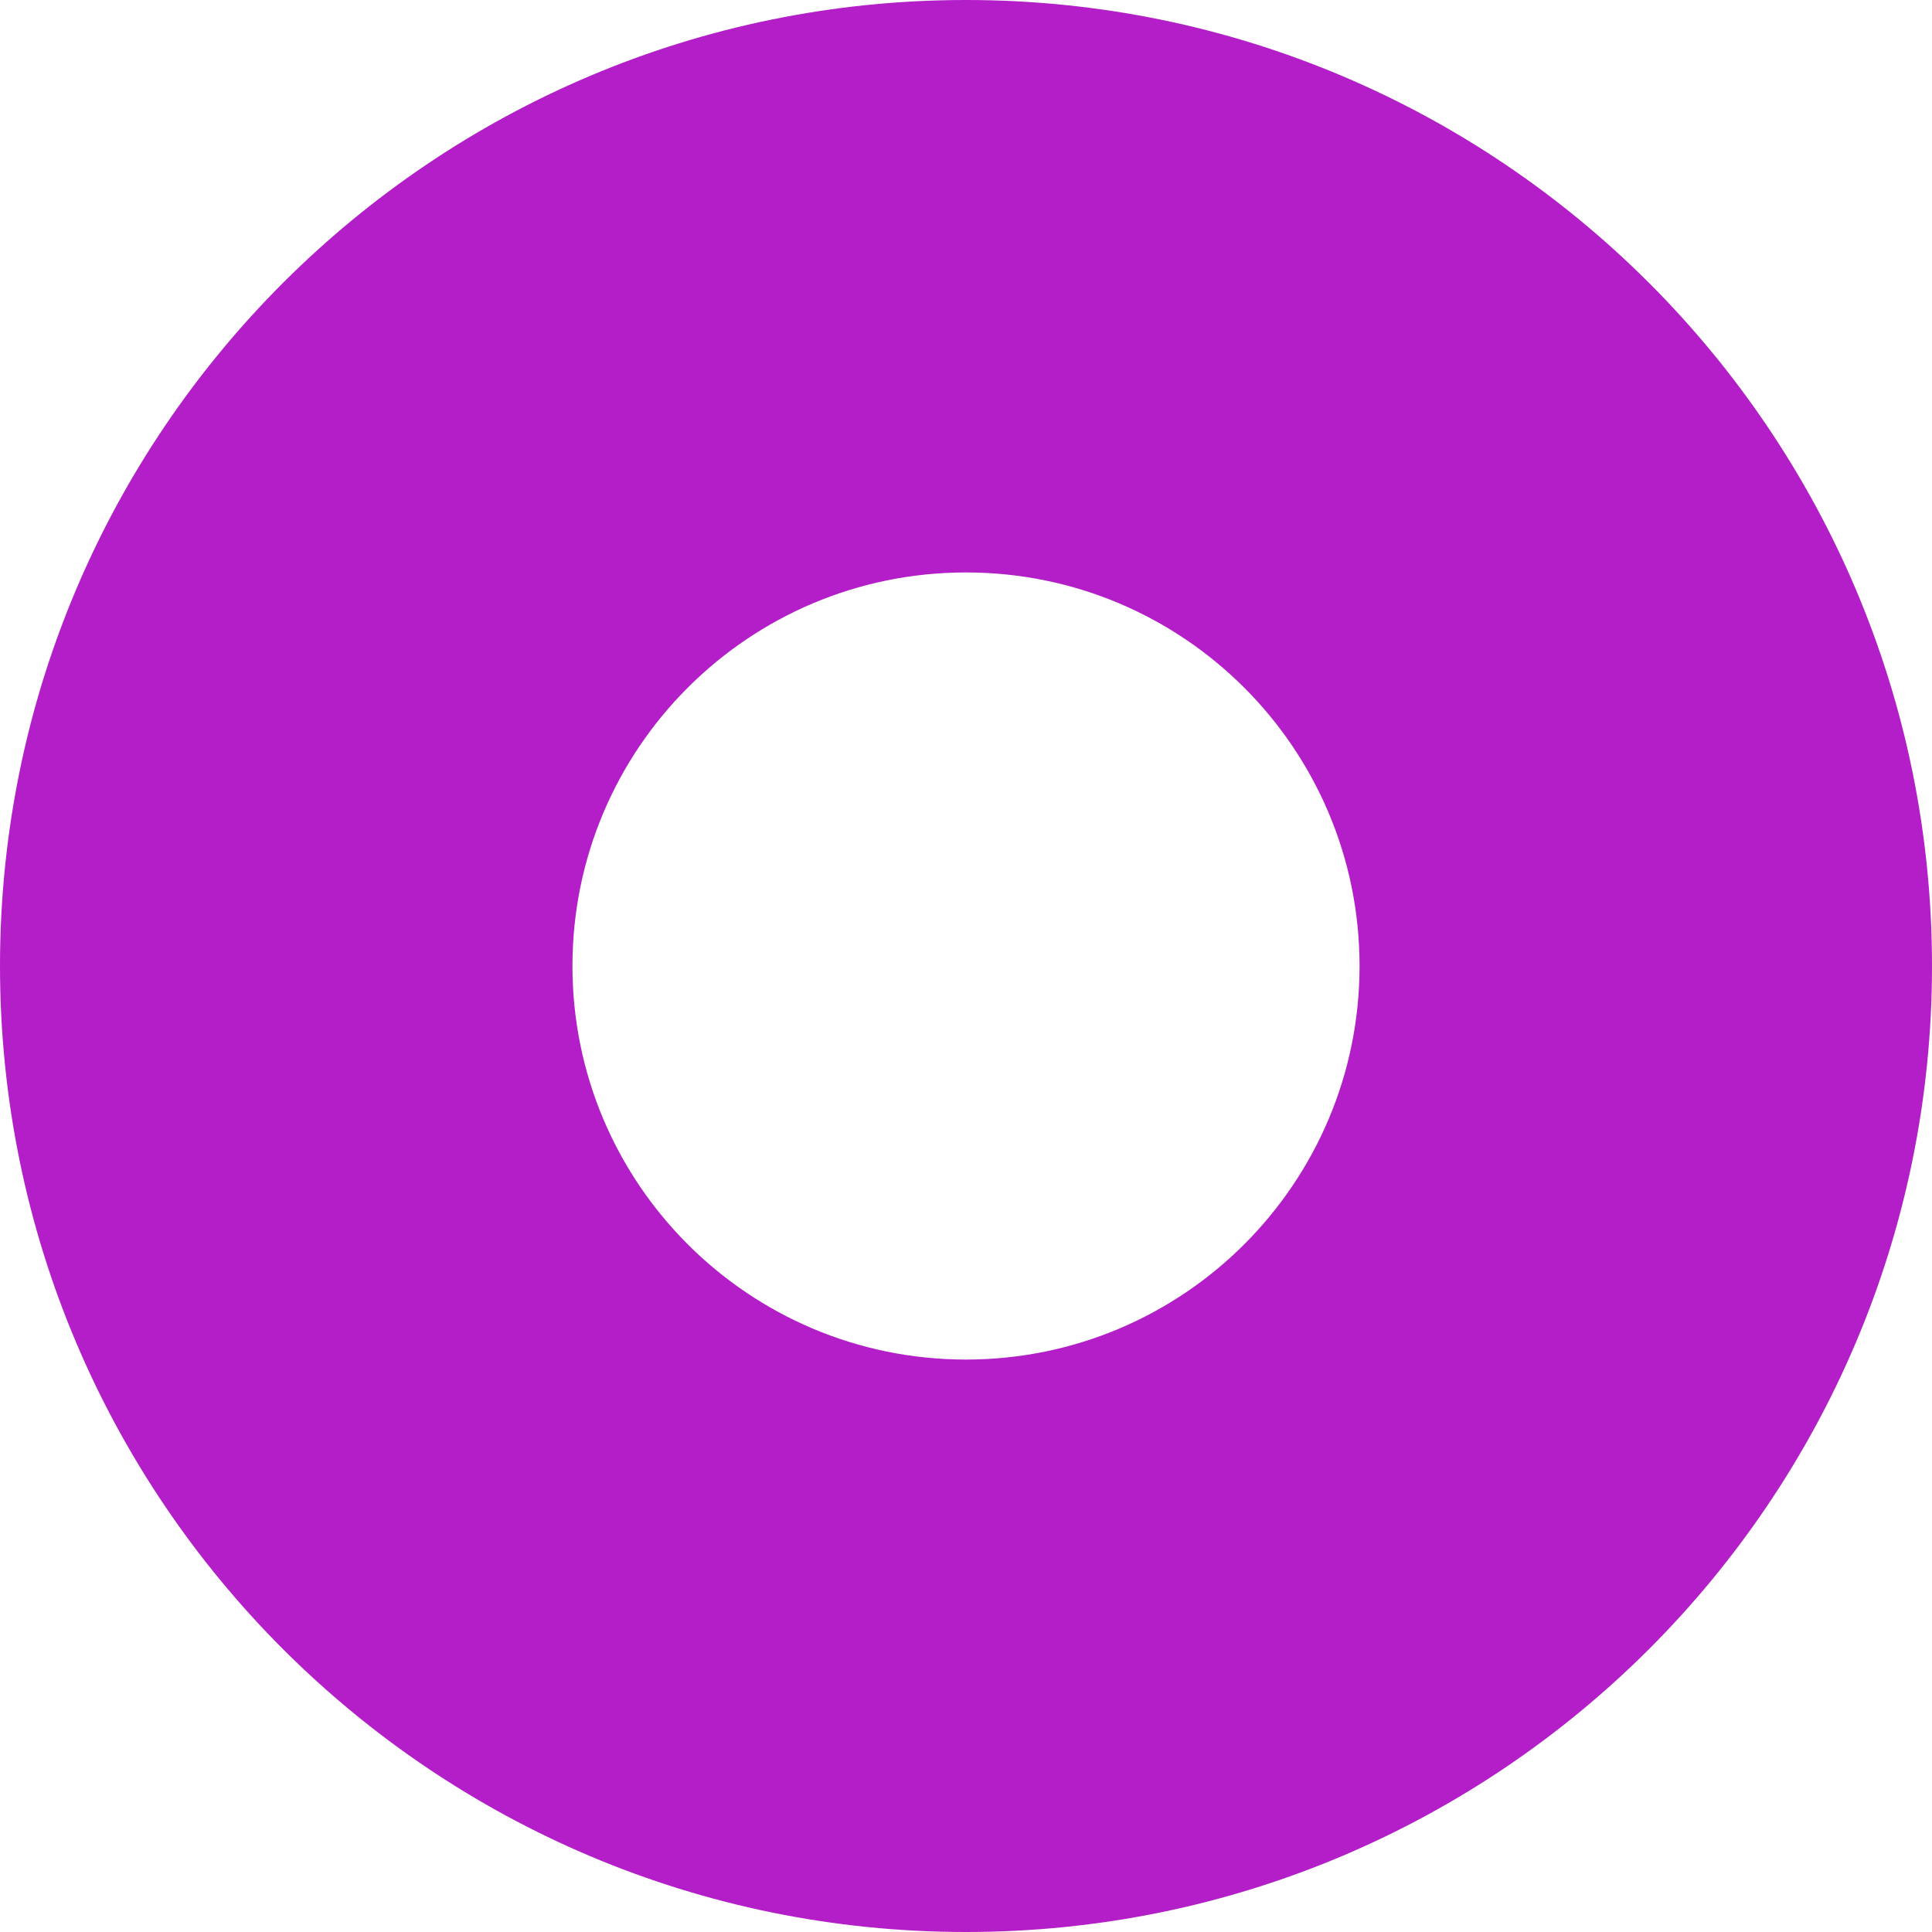
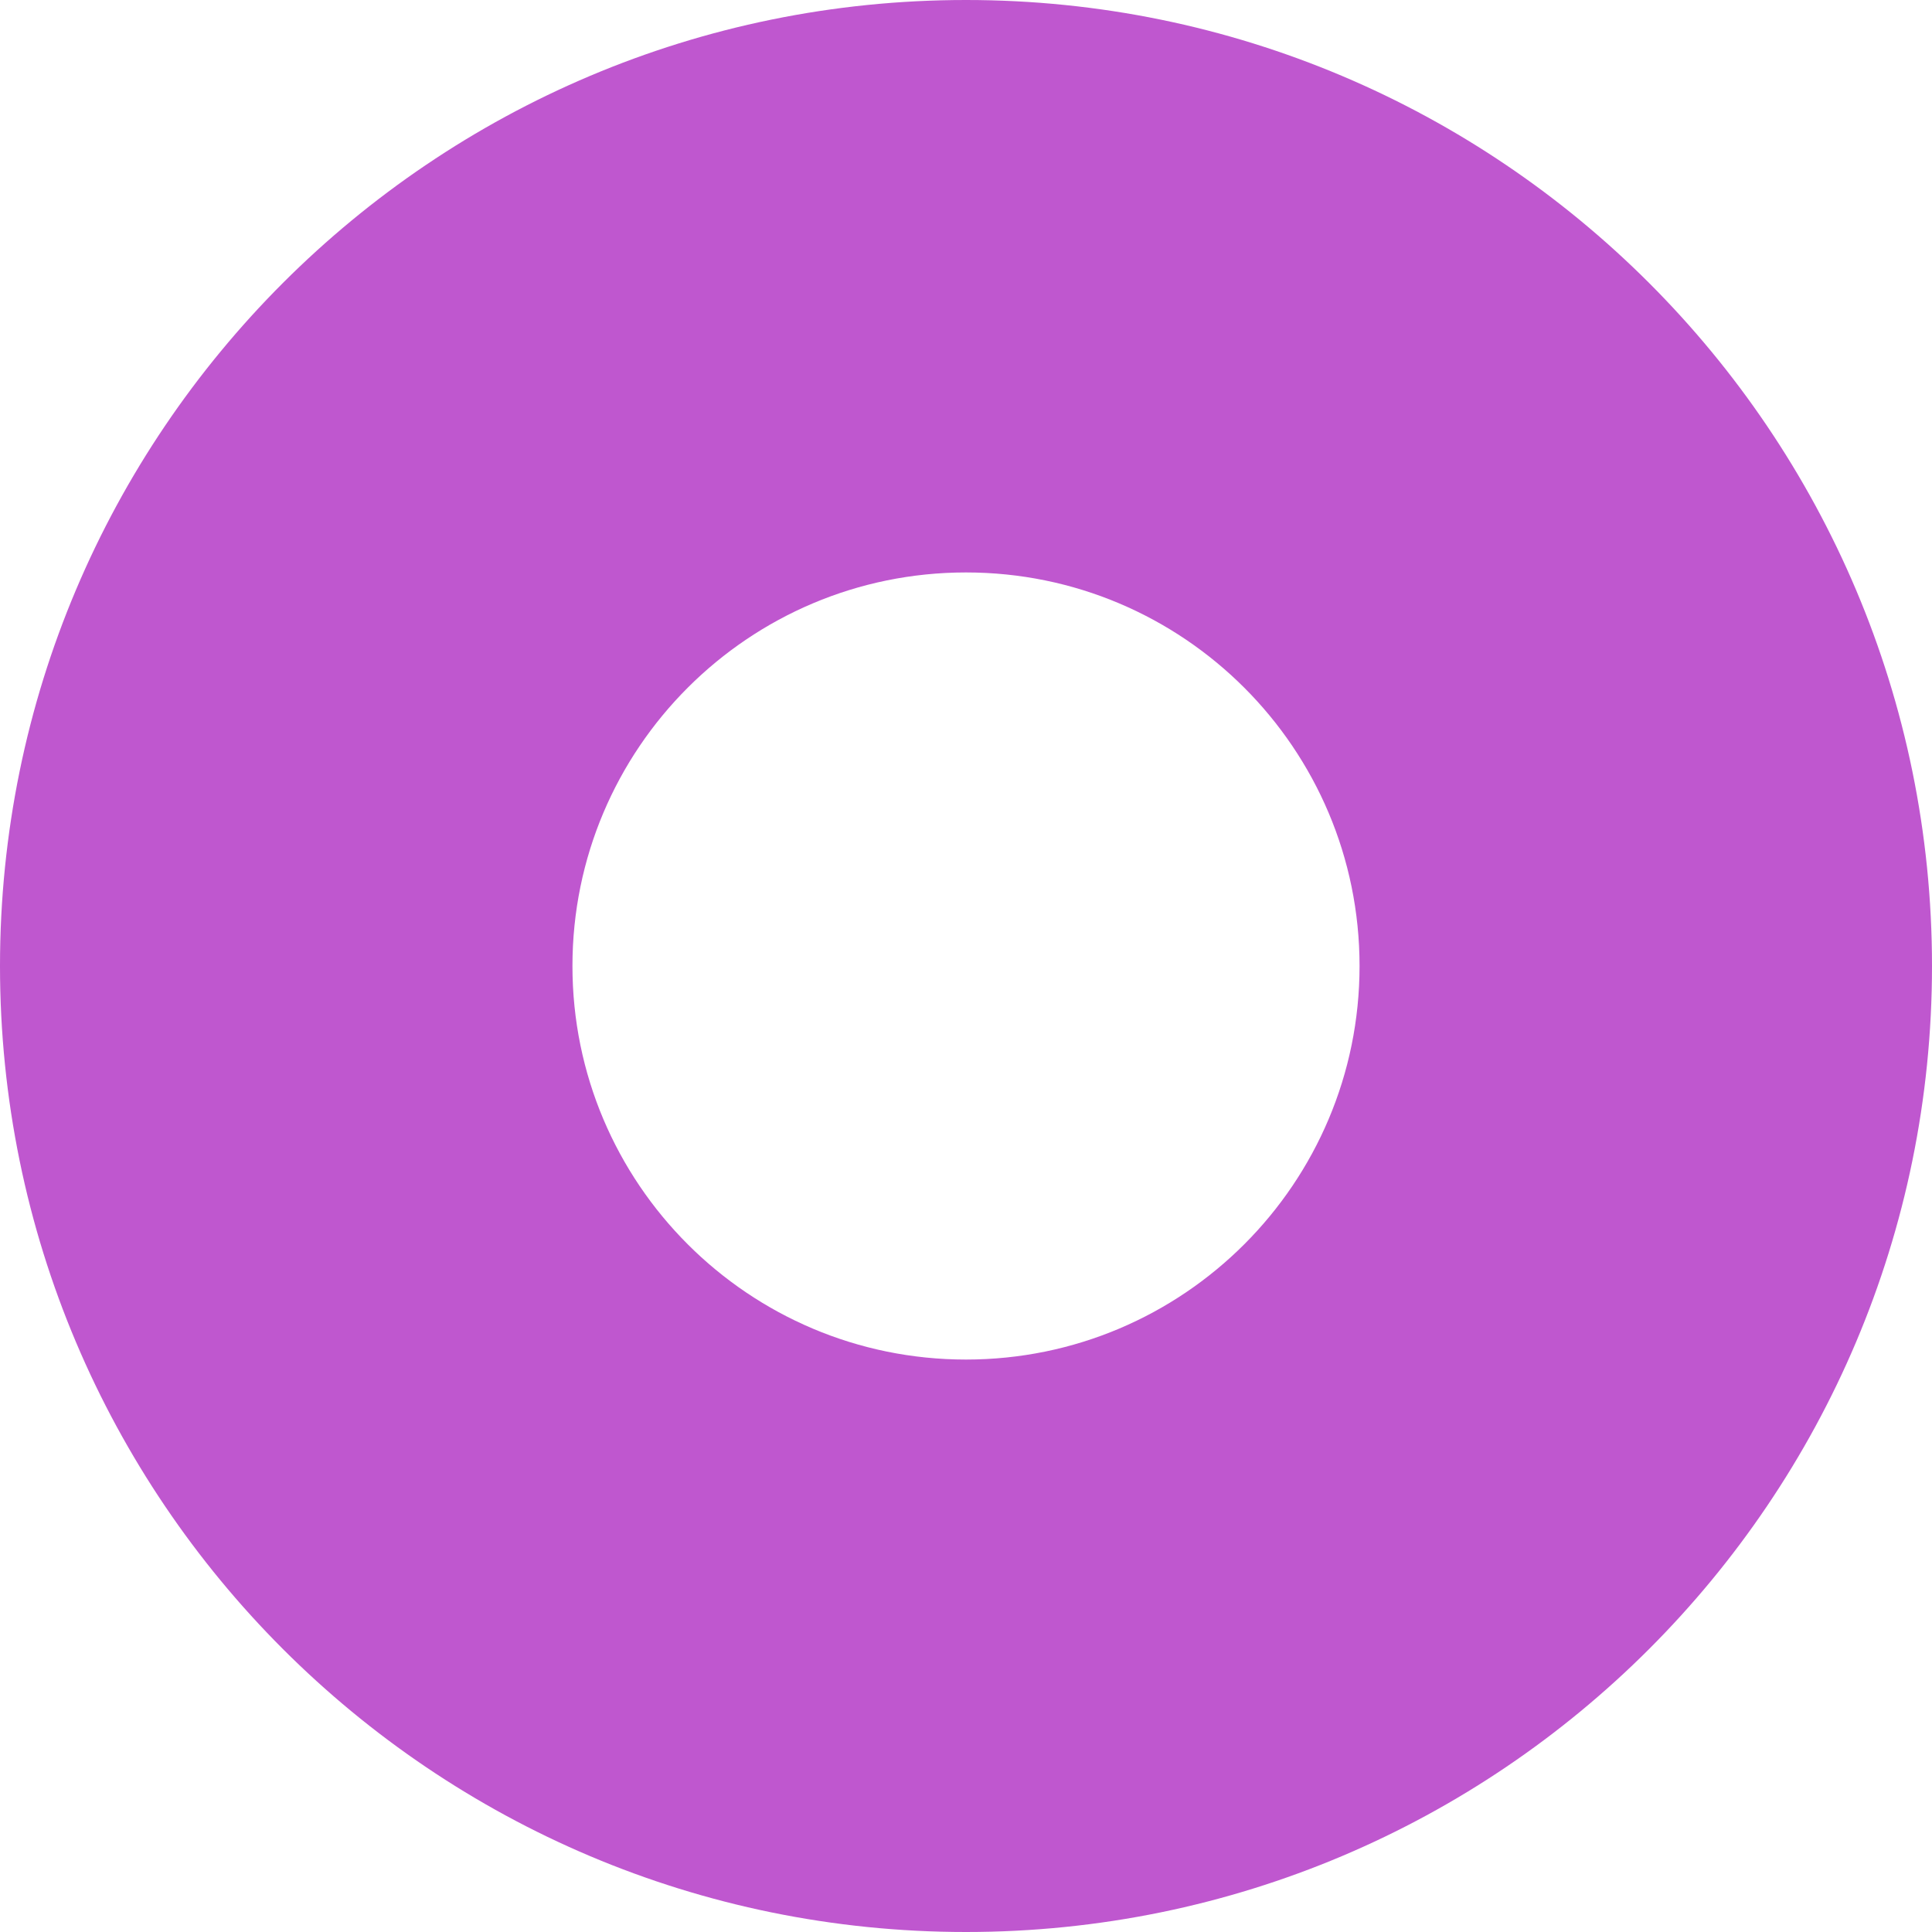
<svg xmlns="http://www.w3.org/2000/svg" width="64" height="64">
-   <path d="M32 0c17.673 0 32 14.327 32 32 0 17.673-14.327 32-32 32C14.327 64 0 49.673 0 32 0 14.327 14.327 0 32 0Zm0 18.963c-7.2 0-13.037 5.837-13.037 13.037 0 7.2 5.837 13.037 13.037 13.037 7.2 0 13.037-5.837 13.037-13.037 0-7.2-5.837-13.037-13.037-13.037Z" fill="#b31ec9" />
+   <path d="M32 0c17.673 0 32 14.327 32 32 0 17.673-14.327 32-32 32C14.327 64 0 49.673 0 32 0 14.327 14.327 0 32 0Zm0 18.963c-7.2 0-13.037 5.837-13.037 13.037 0 7.2 5.837 13.037 13.037 13.037 7.2 0 13.037-5.837 13.037-13.037 0-7.2-5.837-13.037-13.037-13.037Z" fill="#bf57cf" />
</svg>
